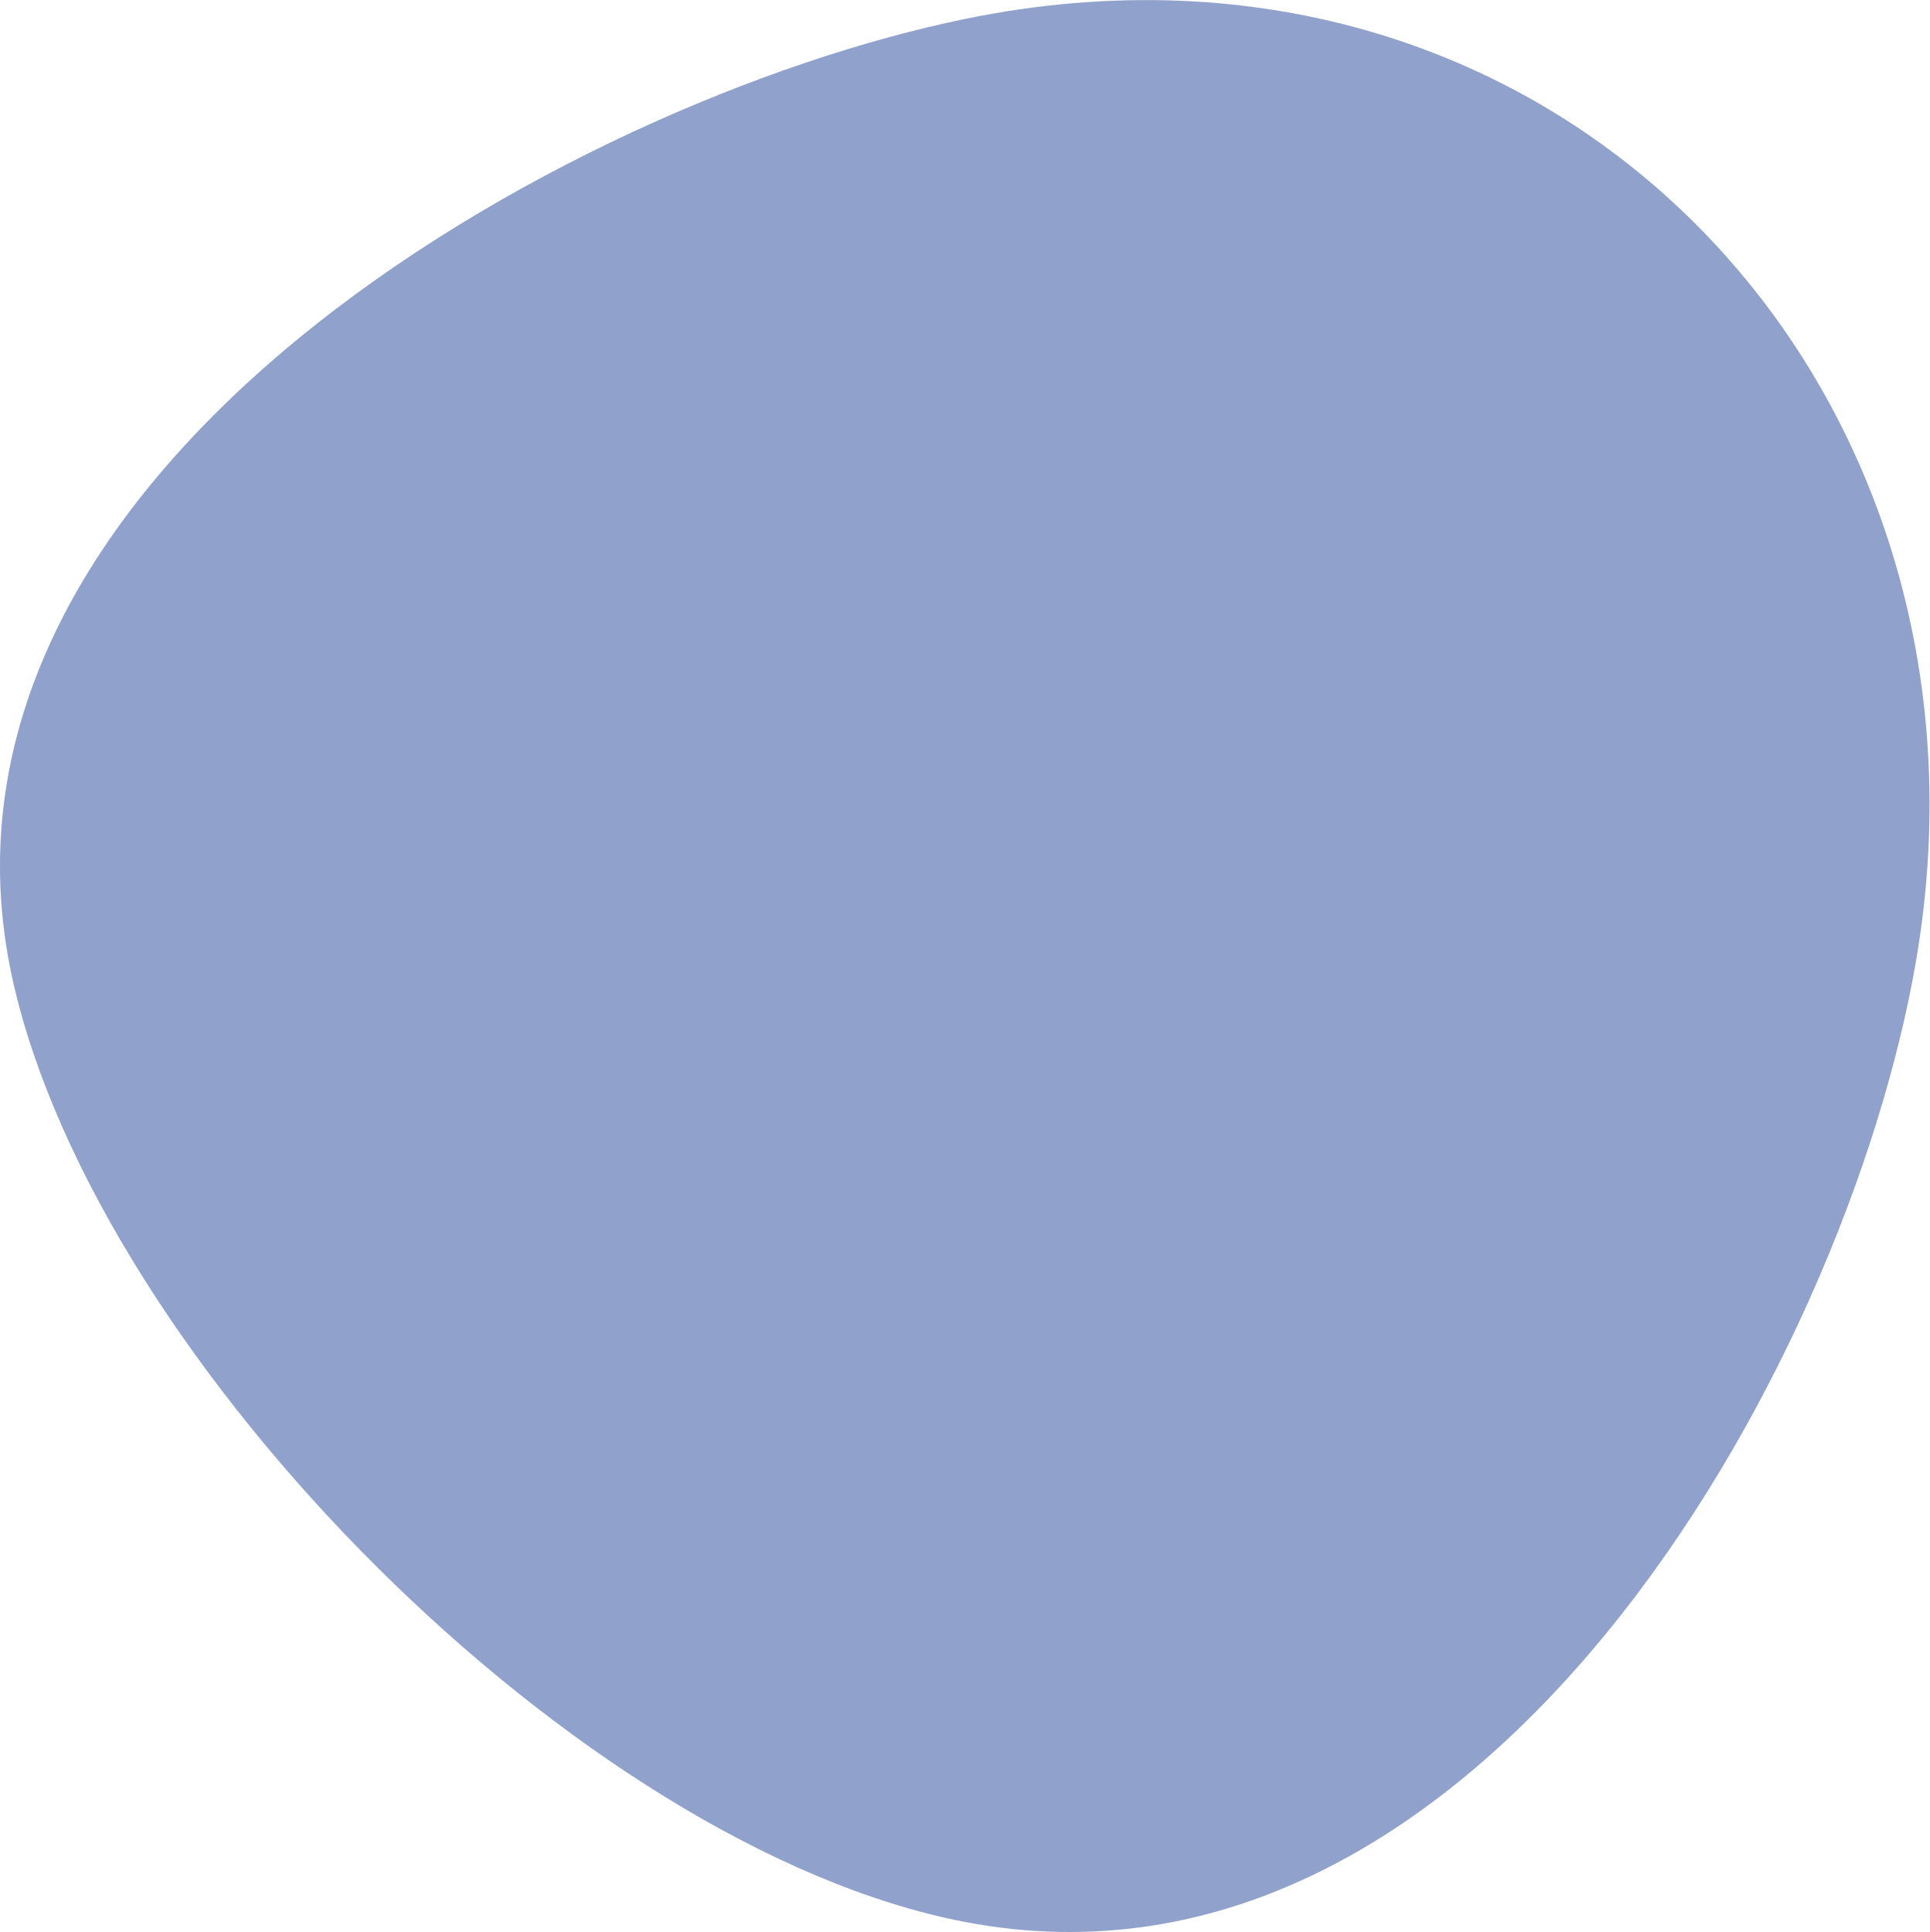
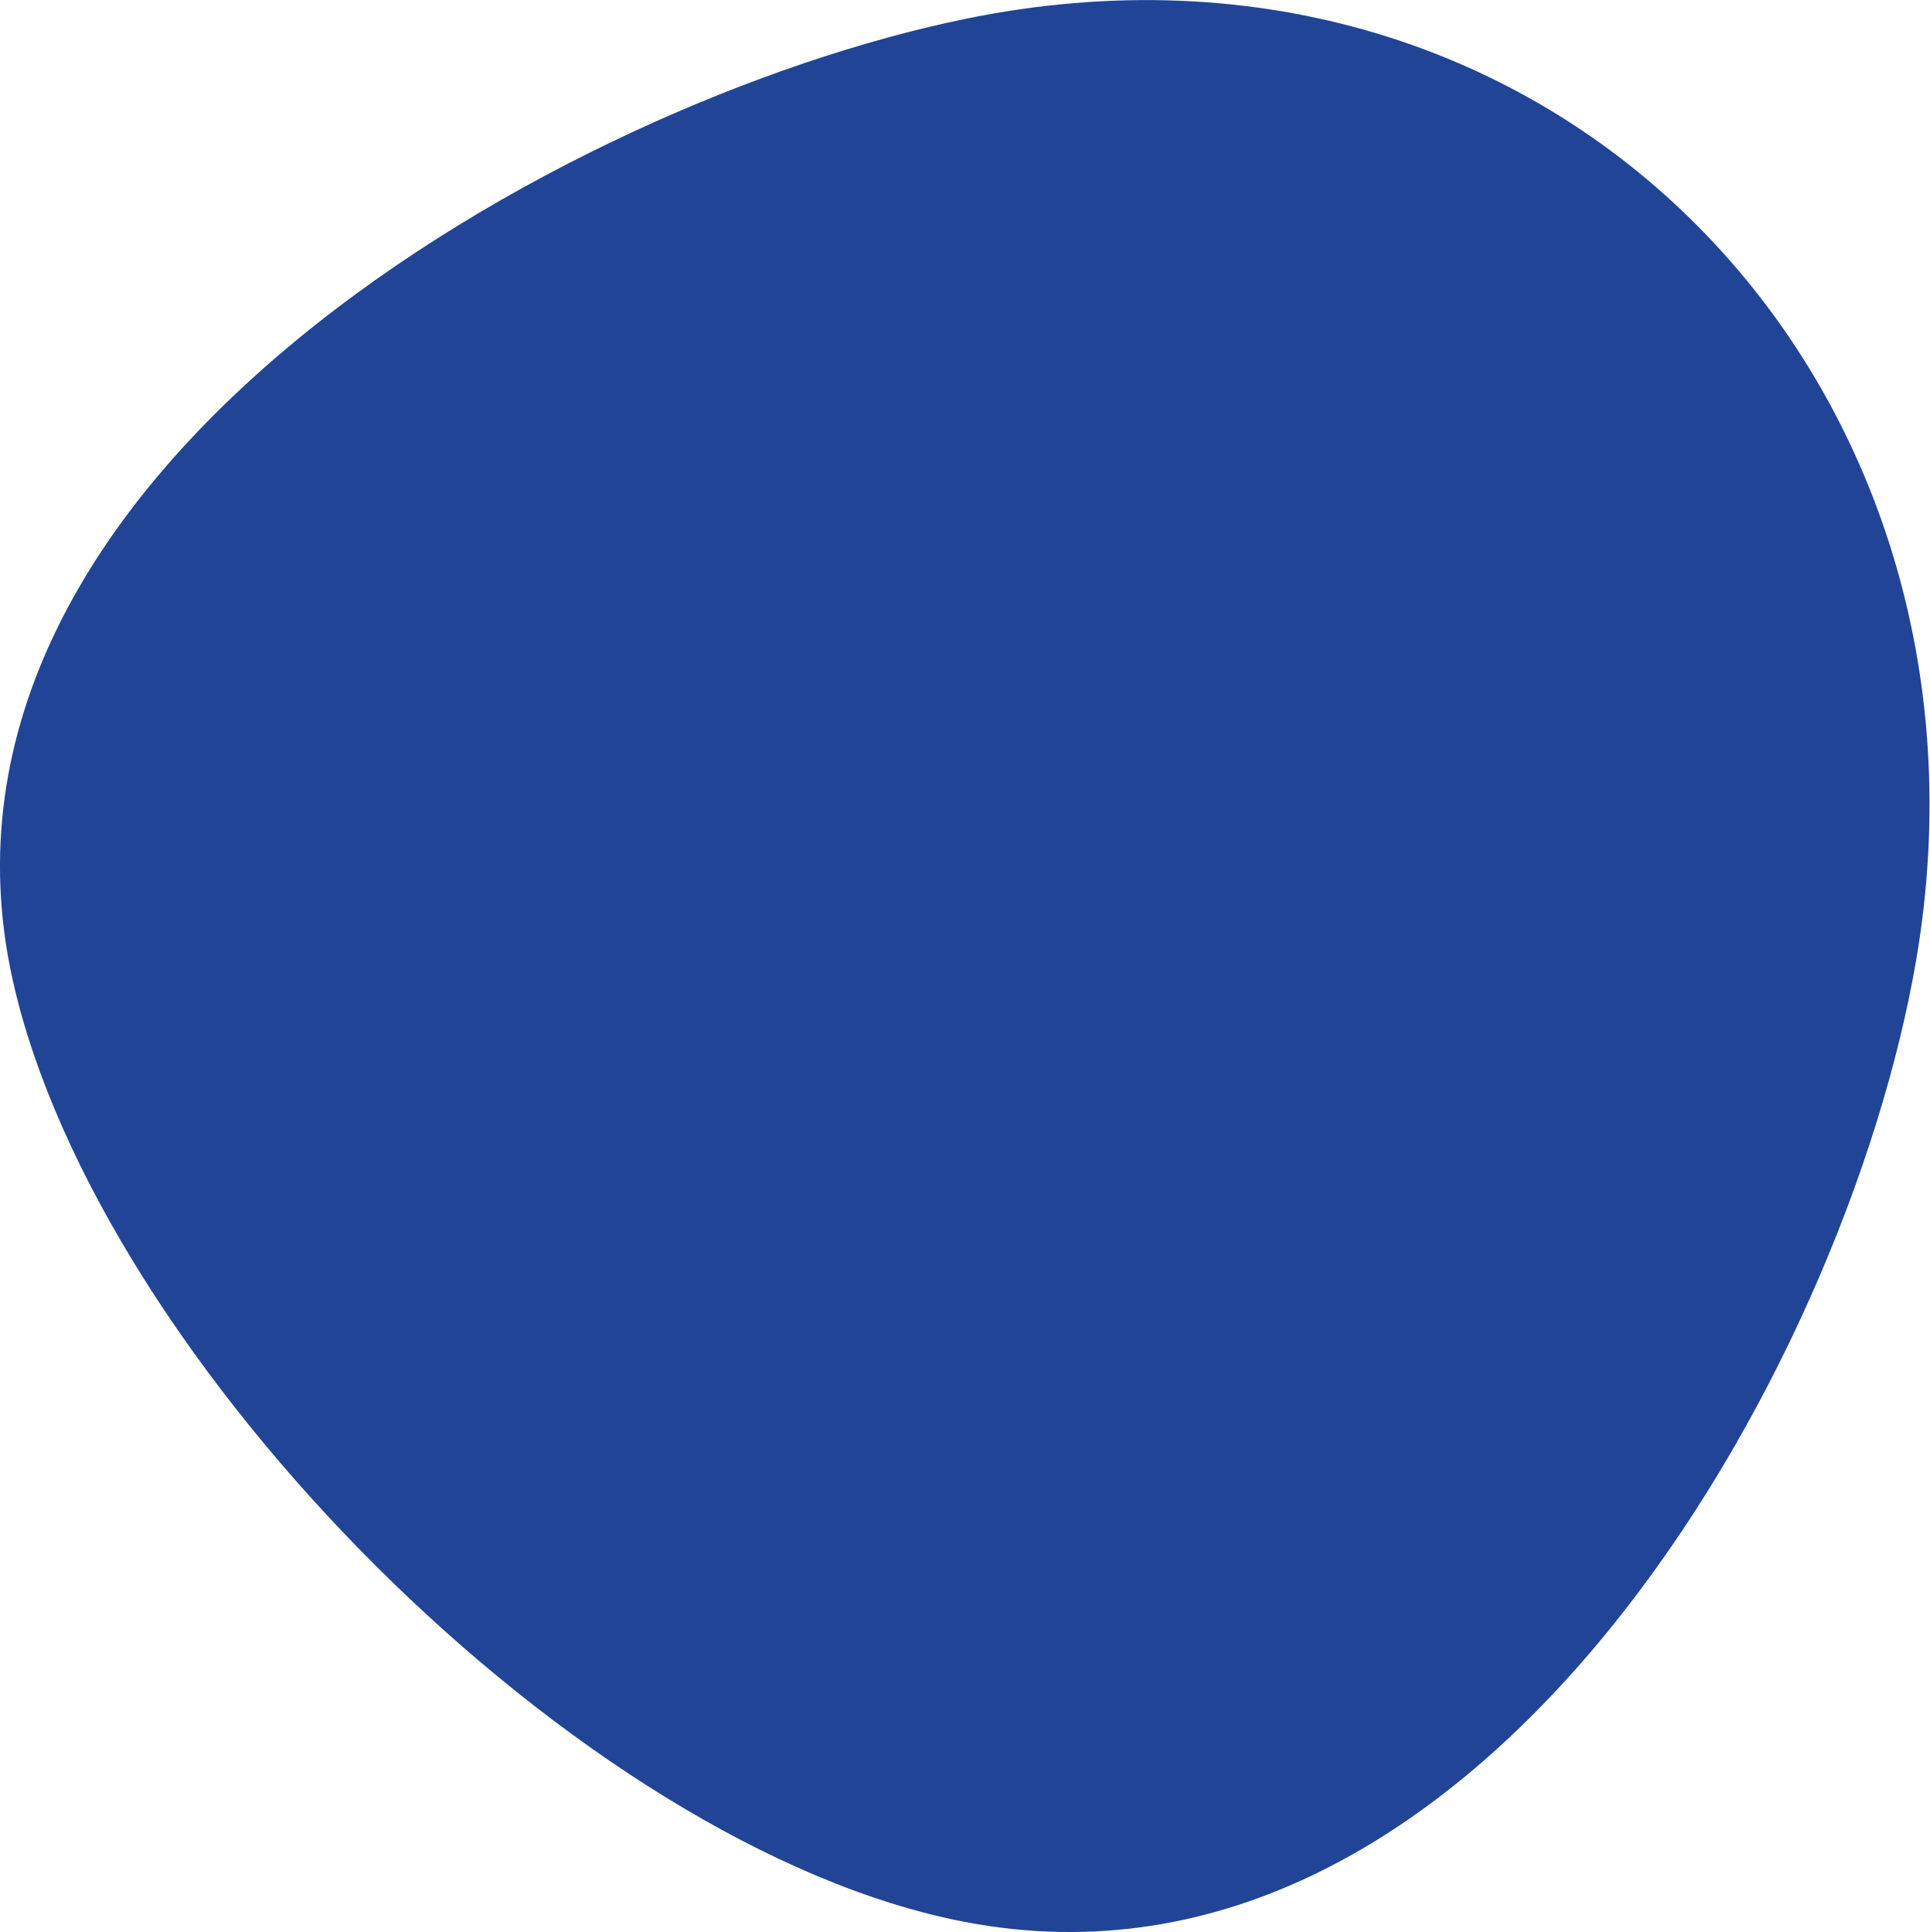
<svg xmlns="http://www.w3.org/2000/svg" width="89.379" height="89.508" viewBox="0 0 89.379 89.508">
-   <path id="Path_650" data-name="Path 650" d="M276.59,45.866c-3.236,18.9-20.147,49.146-44.076,44.546-17.846-3.436-40.126-25.952-44.086-43.6-5.271-23.542,25.618-40.759,44.083-44.557C259.96-3.413,281.155,19.19,276.59,45.866Z" transform="translate(-187.832 -1.373)" fill="#214497" opacity="0.5" />
+   <path id="Path_650" data-name="Path 650" d="M276.59,45.866c-3.236,18.9-20.147,49.146-44.076,44.546-17.846-3.436-40.126-25.952-44.086-43.6-5.271-23.542,25.618-40.759,44.083-44.557C259.96-3.413,281.155,19.19,276.59,45.866Z" transform="translate(-187.832 -1.373)" fill="#214497" opacity="1" />
</svg>
